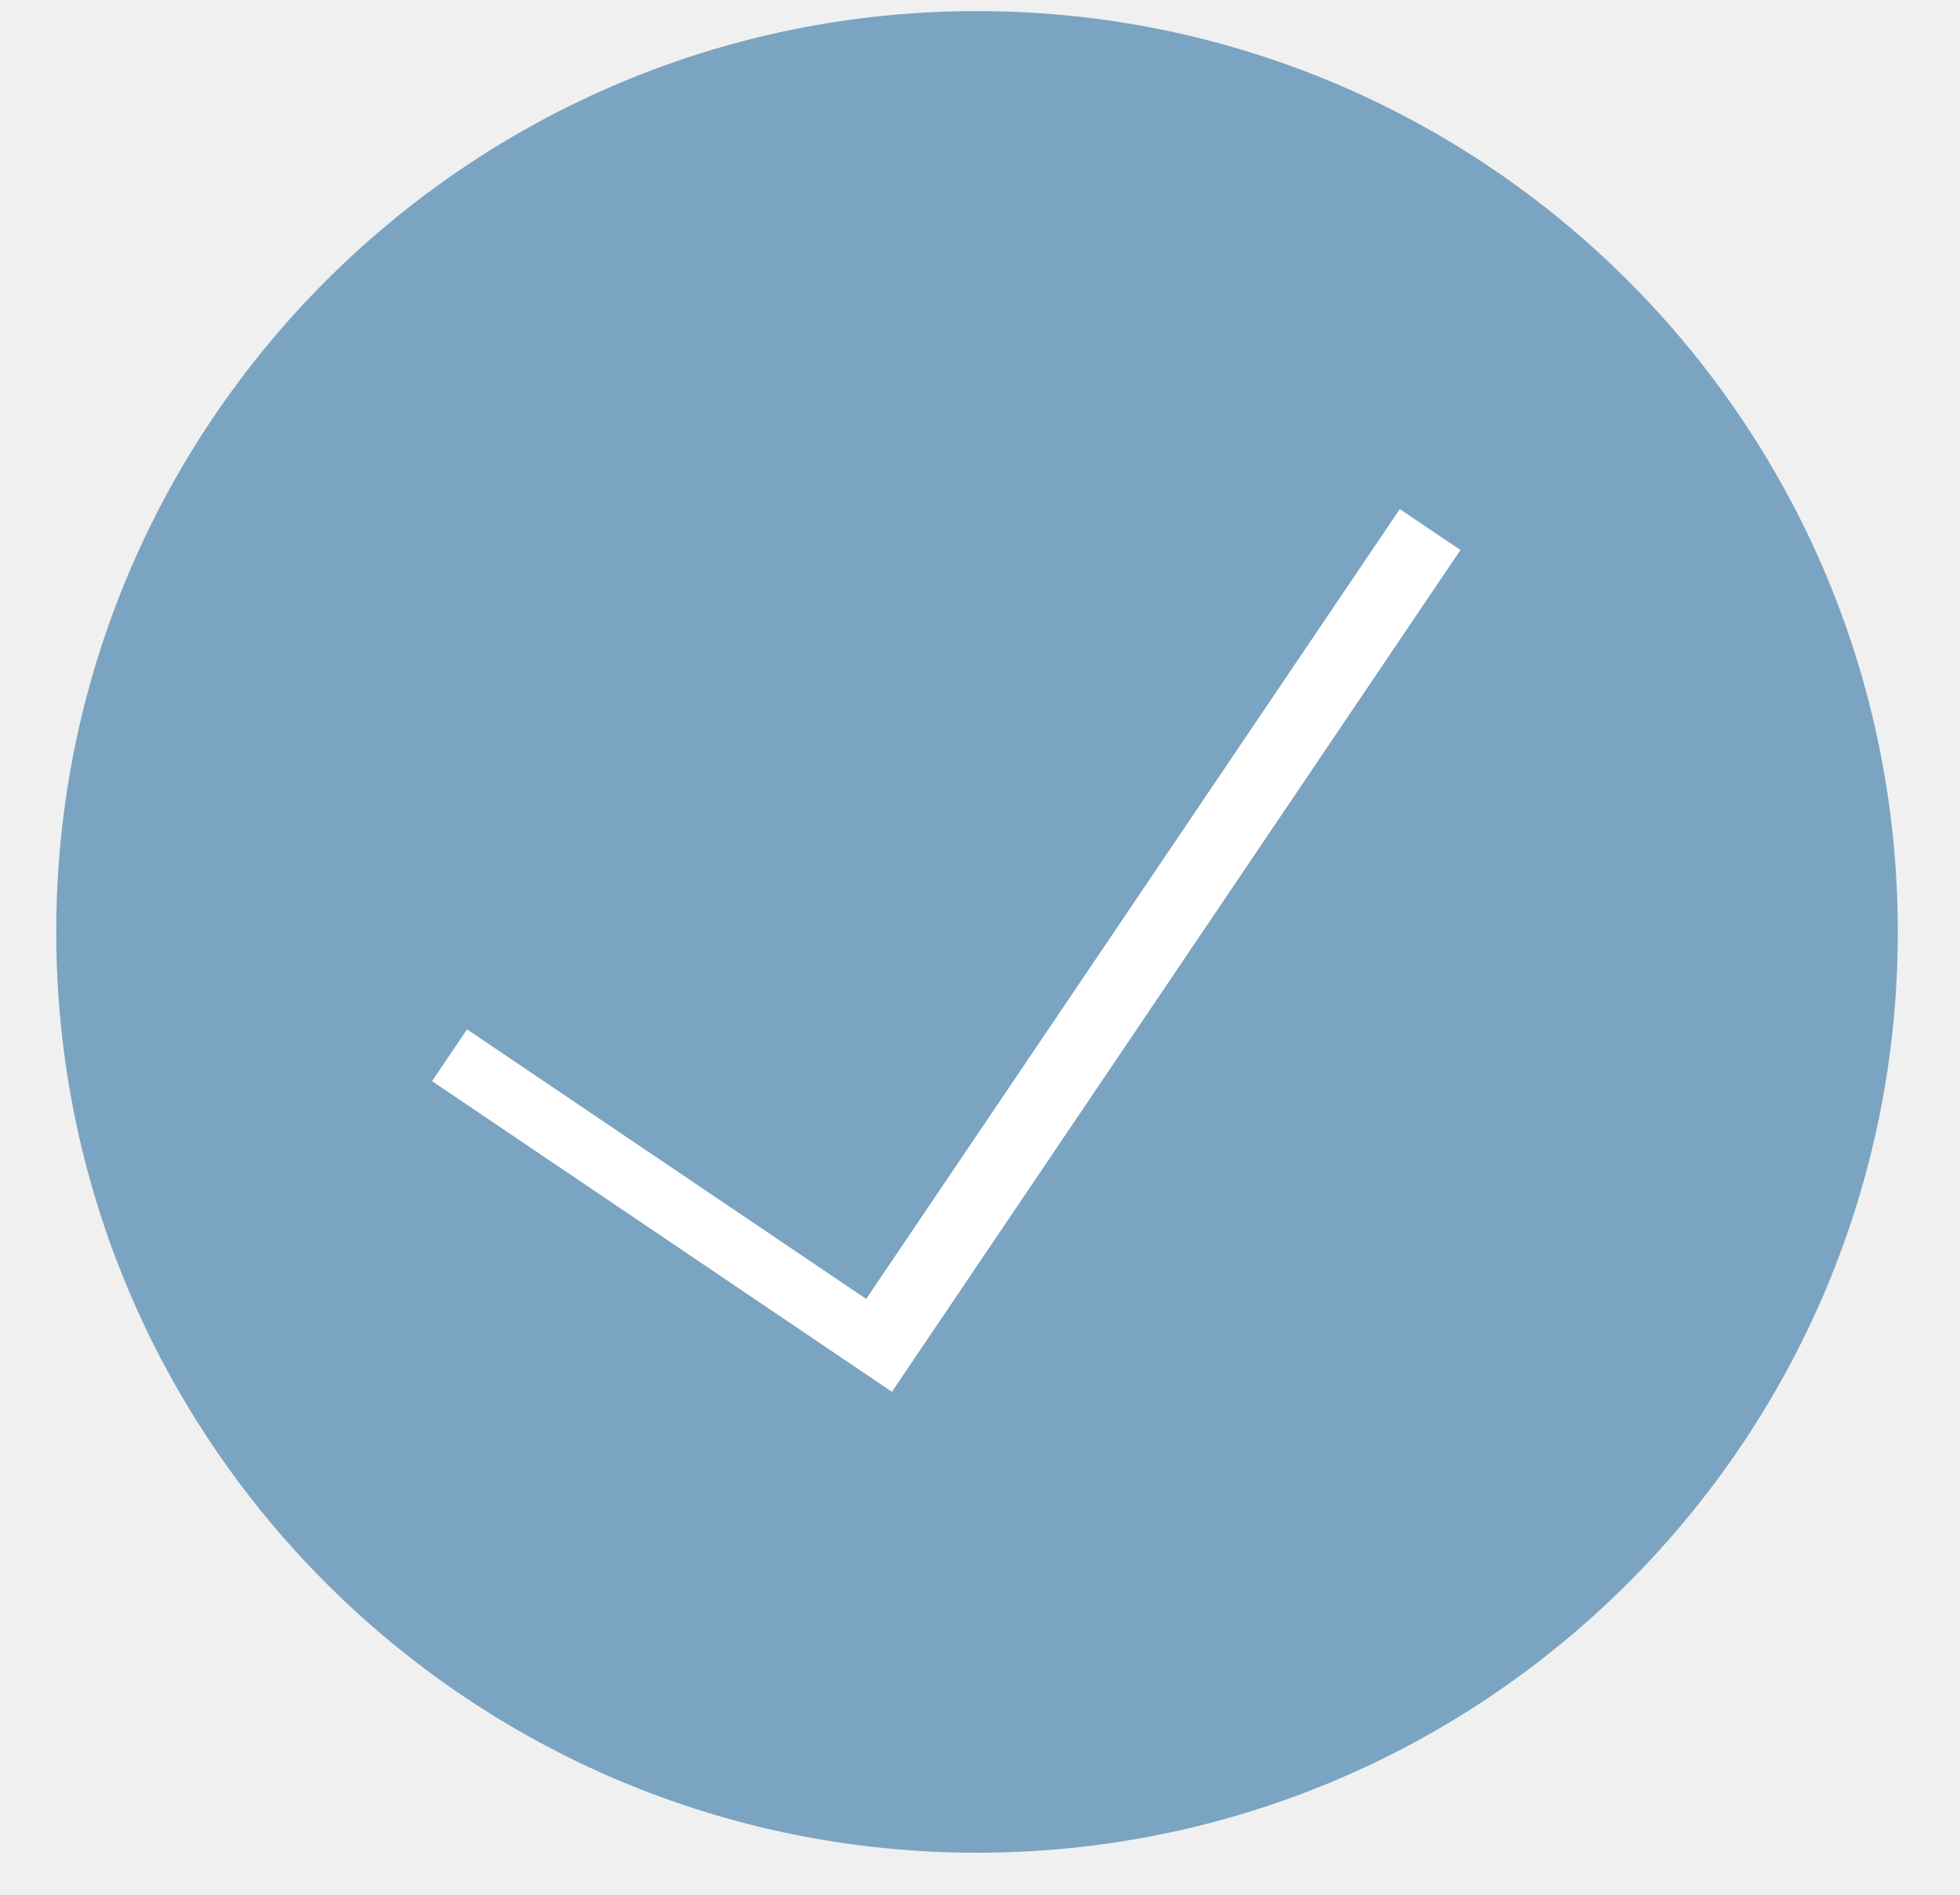
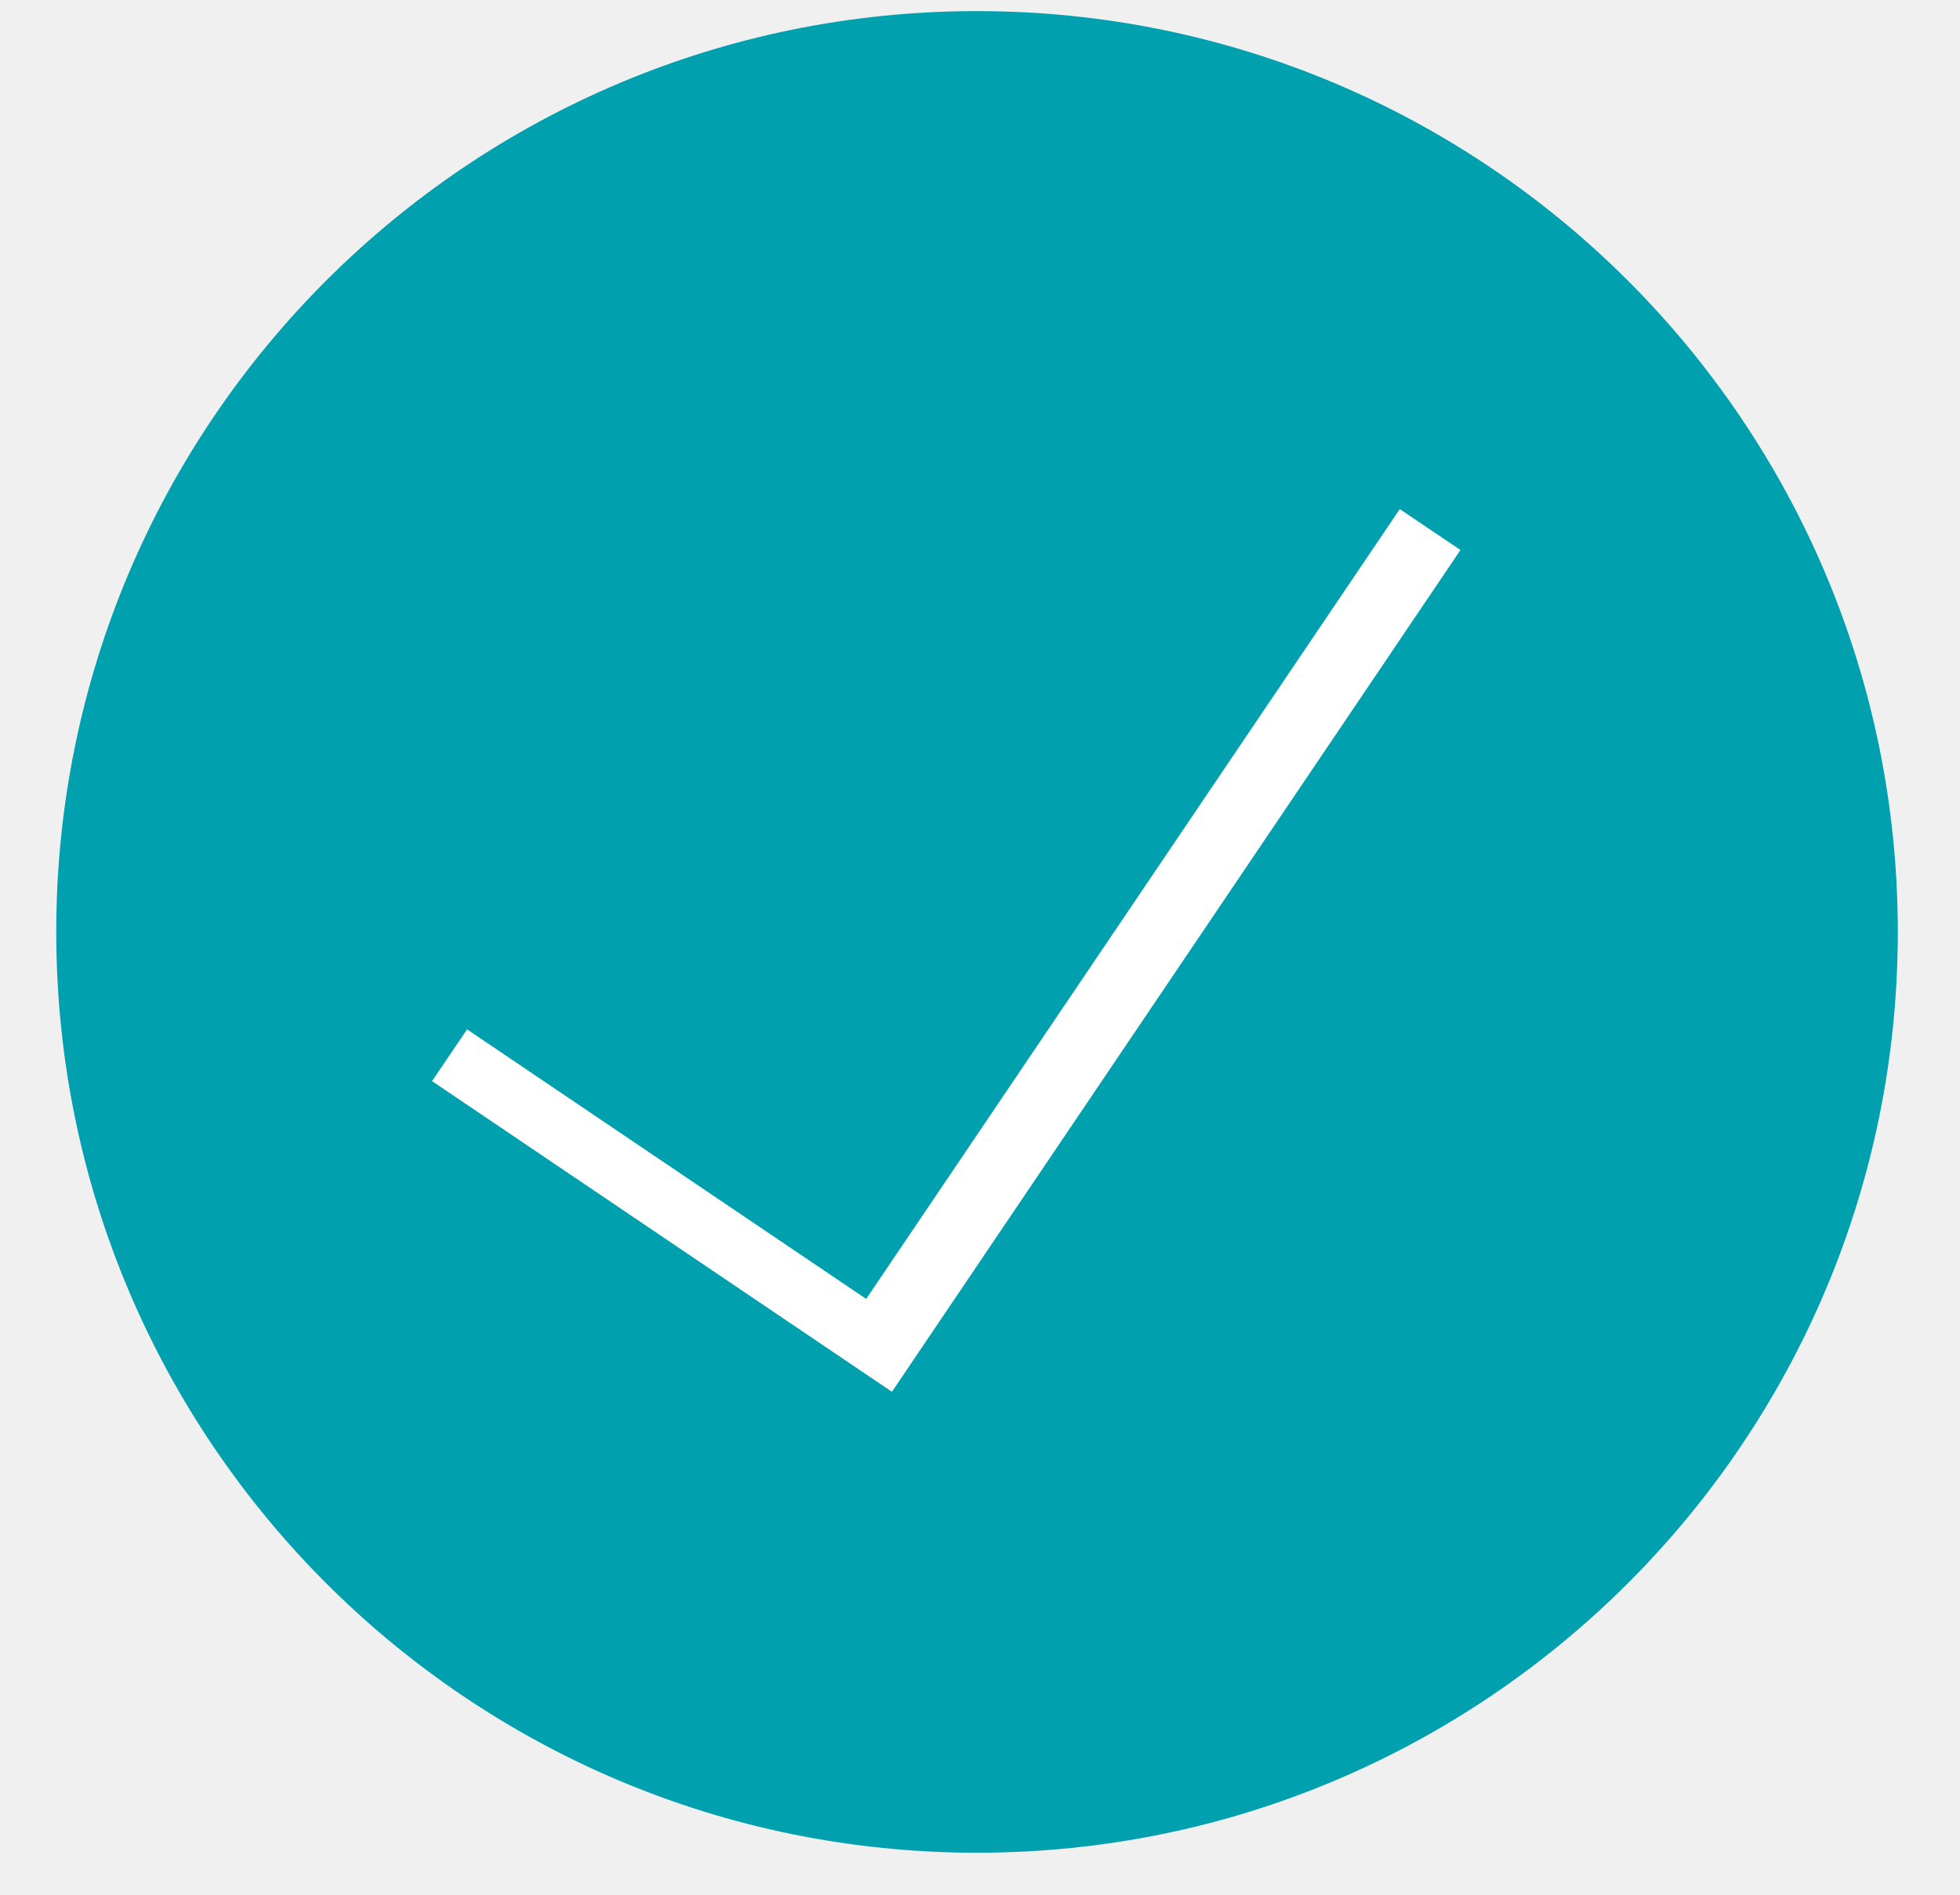
<svg xmlns="http://www.w3.org/2000/svg" width="30" height="29" viewBox="0 0 30 29" fill="none">
-   <path fill-rule="evenodd" clip-rule="evenodd" d="M29.048 14.264C29.048 22.047 22.737 28.357 14.954 28.357C7.171 28.357 0.861 22.047 0.861 14.264C0.861 6.48 7.171 0.17 14.954 0.17C22.737 0.17 29.048 6.48 29.048 14.264Z" fill="#7AA4C2" />
+   <path fill-rule="evenodd" clip-rule="evenodd" d="M29.048 14.264C29.048 22.047 22.737 28.357 14.954 28.357C7.171 28.357 0.861 22.047 0.861 14.264C0.861 6.48 7.171 0.17 14.954 0.17C22.737 0.17 29.048 6.48 29.048 14.264Z" fill="#00a0af" />
  <path fill-rule="evenodd" clip-rule="evenodd" d="M21.425 7.792L22.354 8.418L13.652 21.302L6.613 16.547L7.149 15.755L13.258 19.881L21.425 7.792Z" fill="white" />
</svg>
